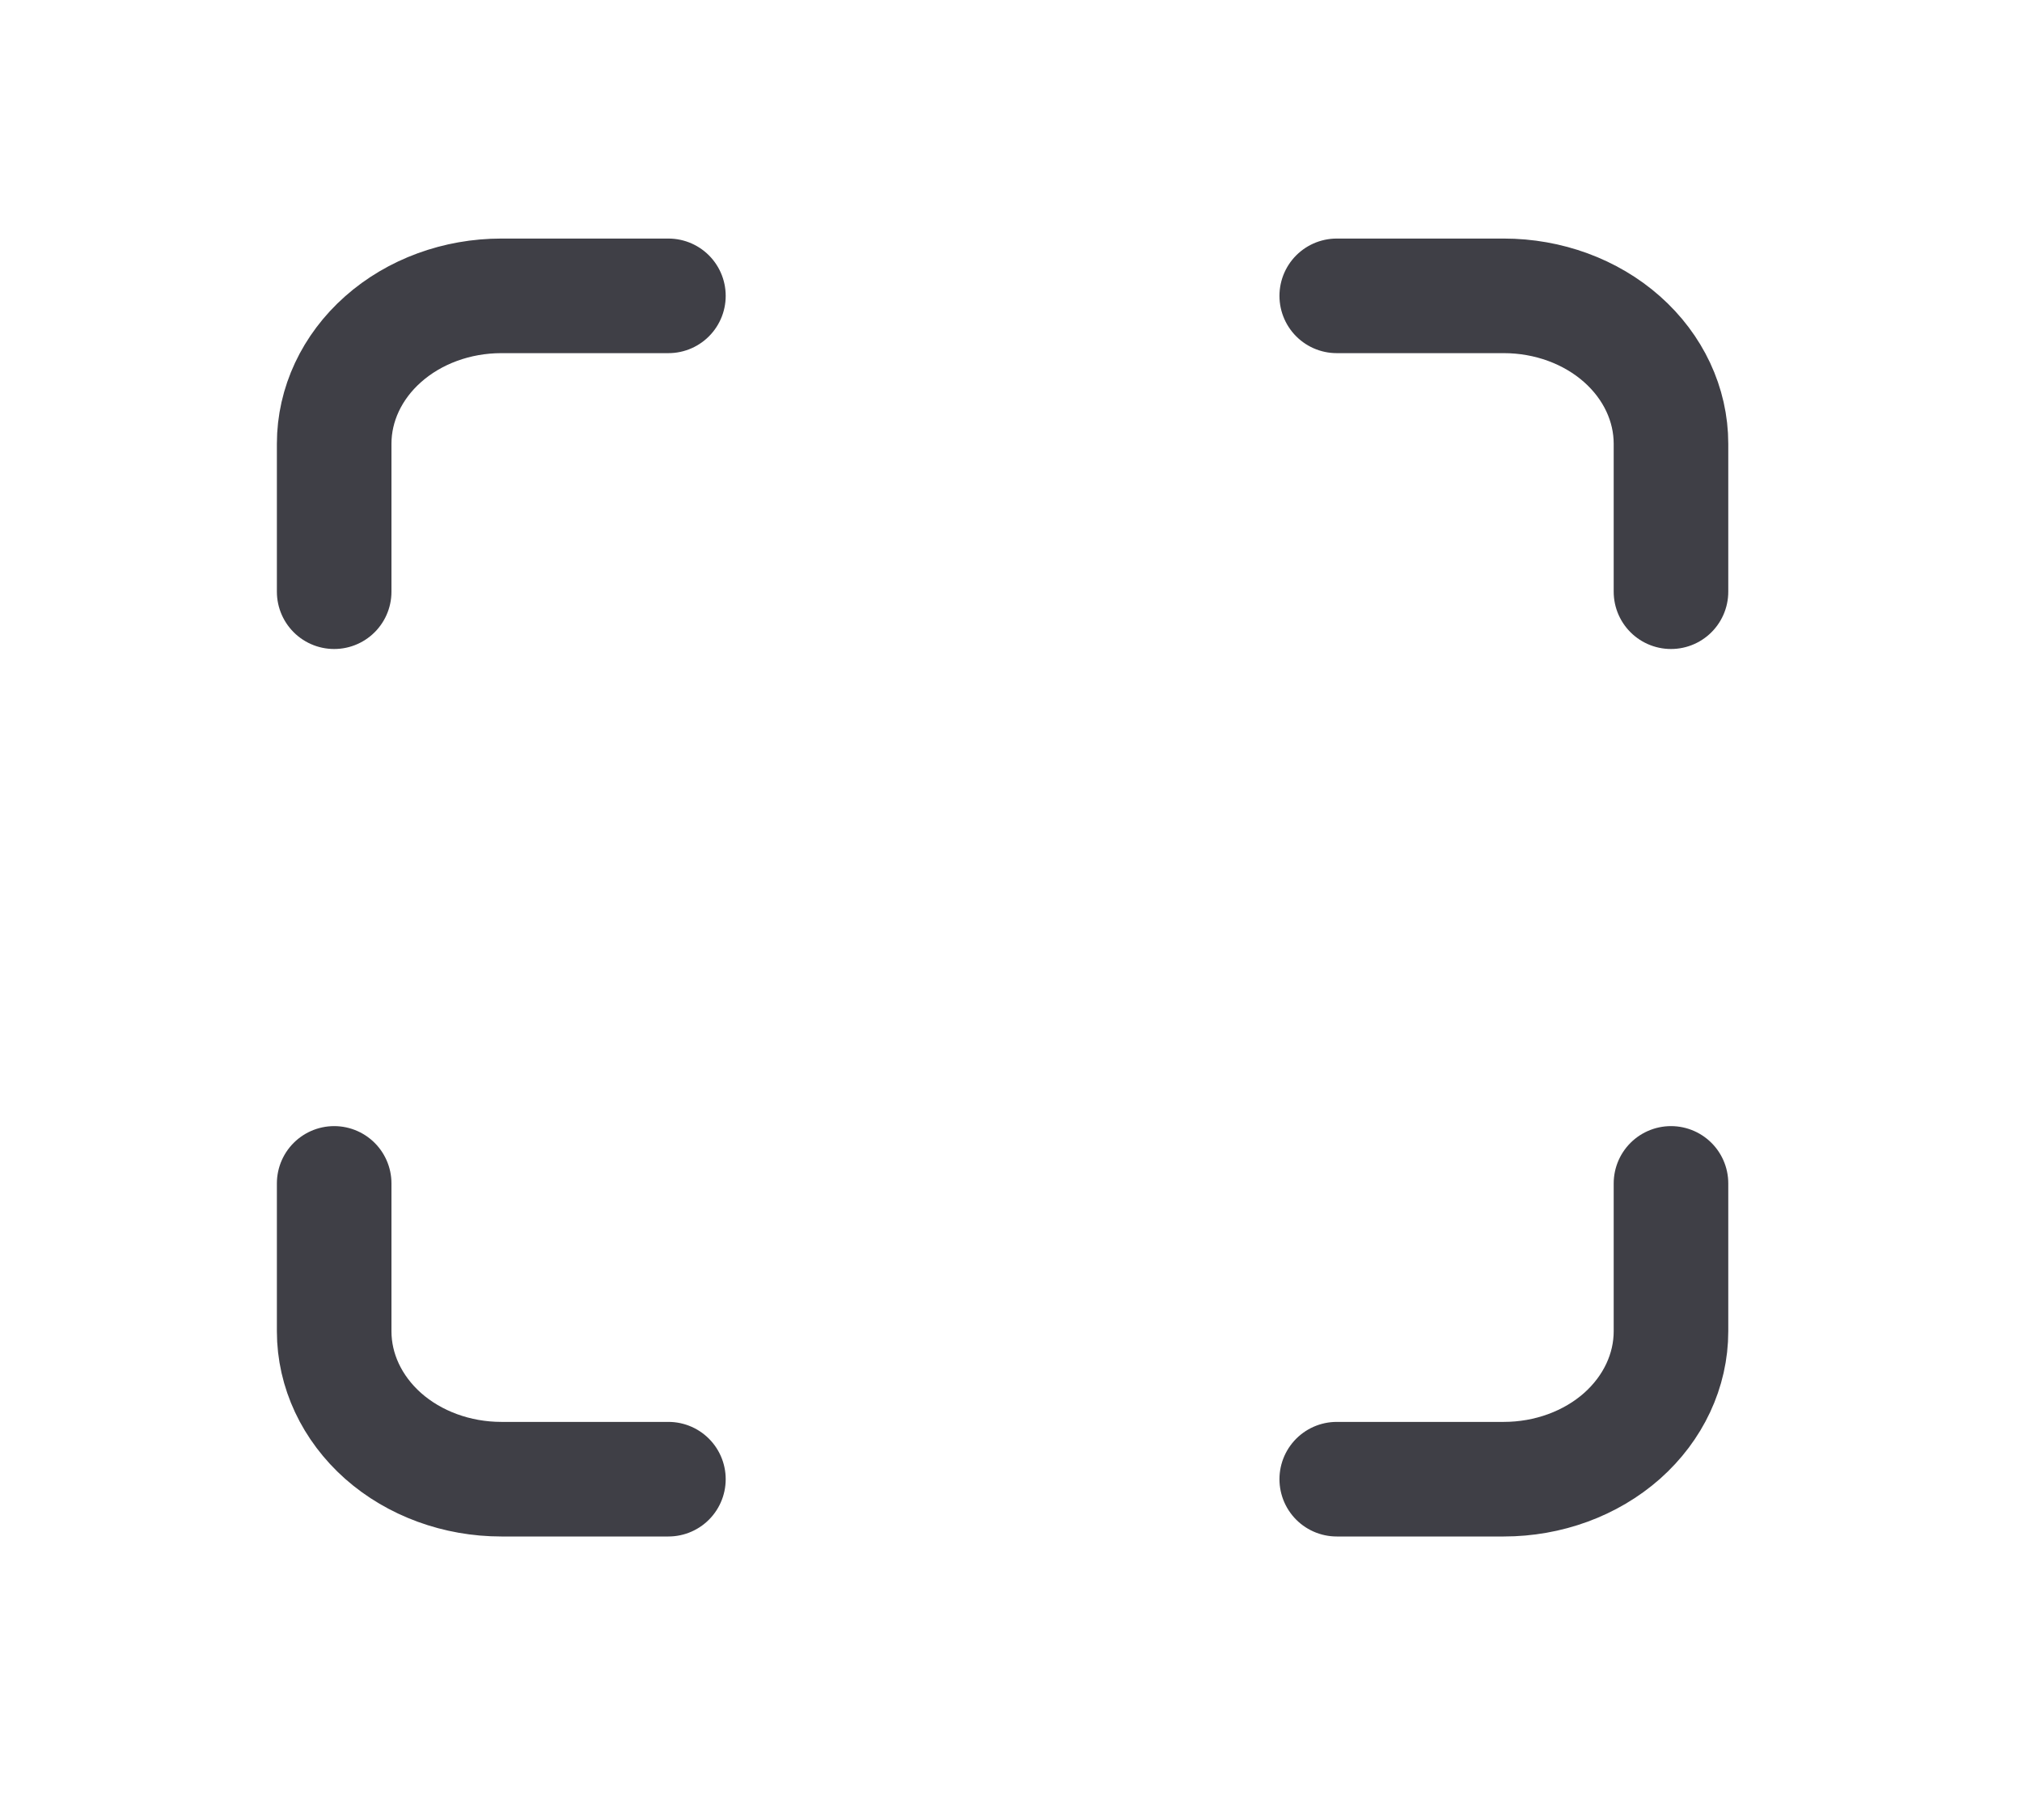
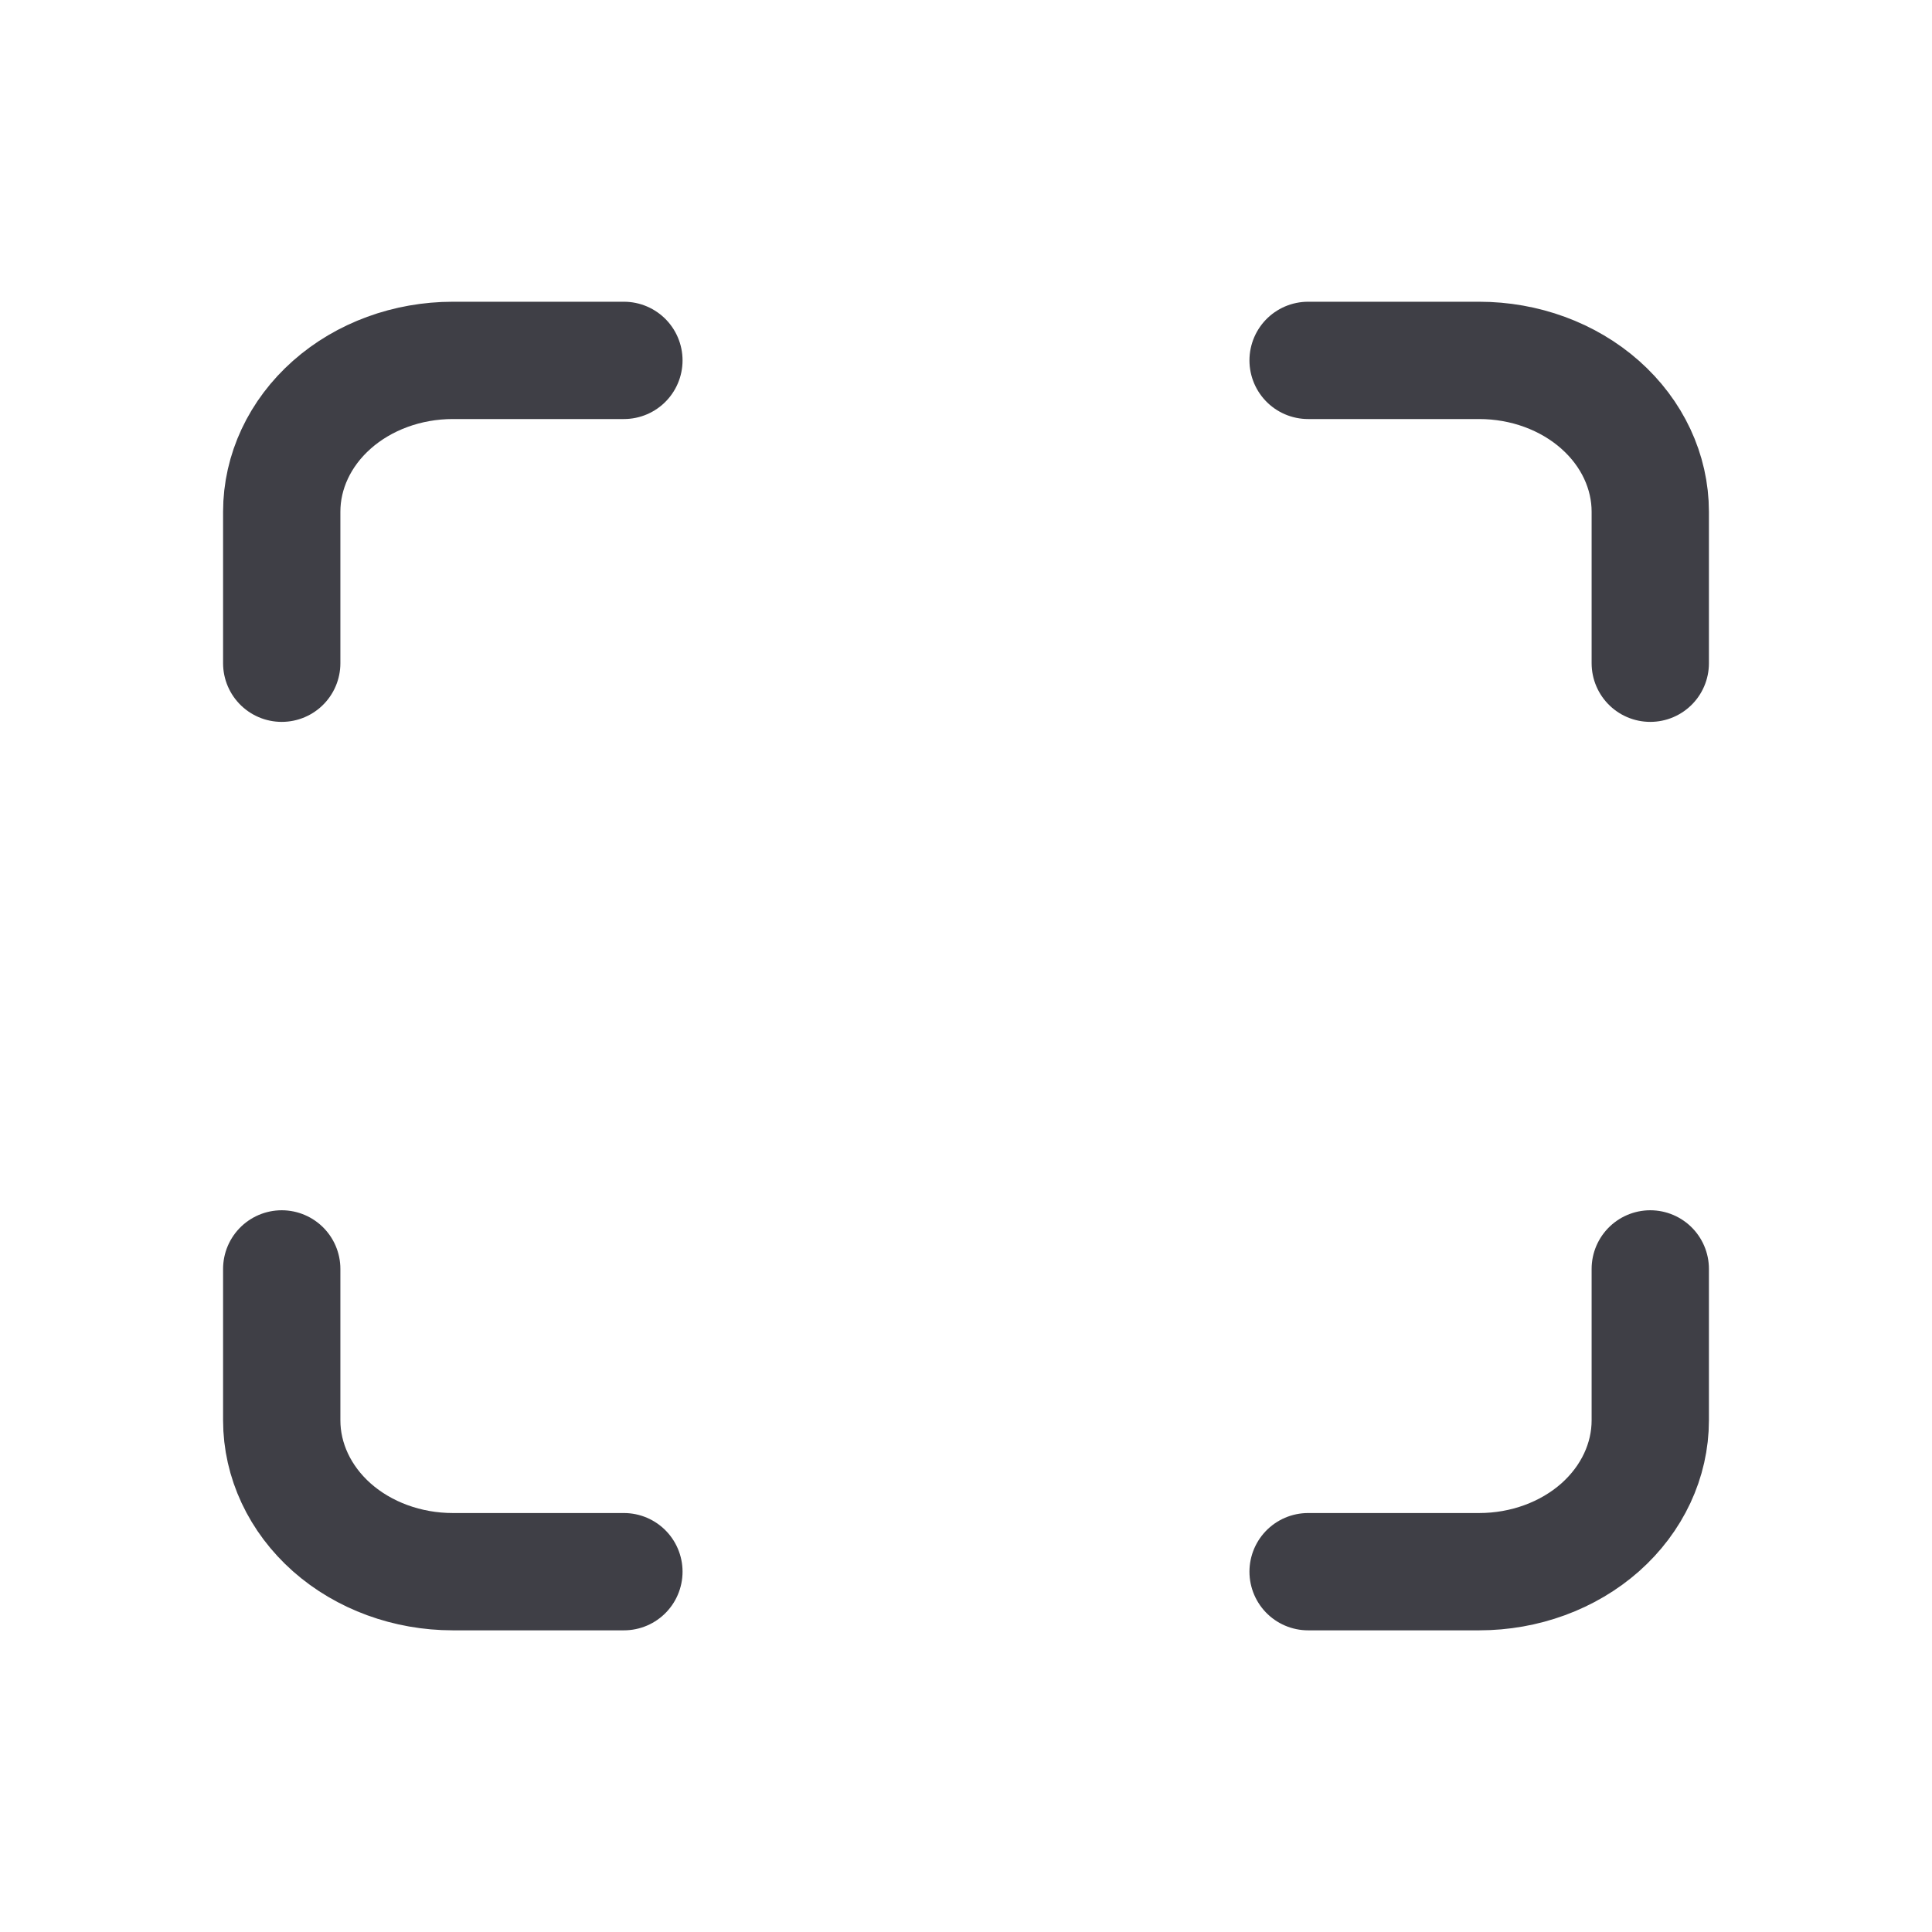
- <svg xmlns="http://www.w3.org/2000/svg" width="30" height="27" viewBox="0 0 30 27" fill="none">
+ <svg xmlns="http://www.w3.org/2000/svg" width="24" height="24" viewBox="0.875 -0.834 28 28" fill="none">
  <path d="M4.958 8.778V6.583C4.958 6.001 5.22 5.443 5.684 5.032C6.149 4.62 6.78 4.389 7.438 4.389H9.917M4.958 17.556V19.75C4.958 20.332 5.22 20.89 5.684 21.302C6.149 21.713 6.78 21.944 7.438 21.944H9.917M19.833 4.389H22.312C22.97 4.389 23.601 4.62 24.066 5.032C24.53 5.443 24.792 6.001 24.792 6.583V8.778M19.833 21.944H22.312C22.97 21.944 23.601 21.713 24.066 21.302C24.53 20.89 24.792 20.332 24.792 19.75V17.556" stroke-width="1.7" stroke-linecap="round" stroke-linejoin="round" stroke="#3F3F46" />
</svg>
